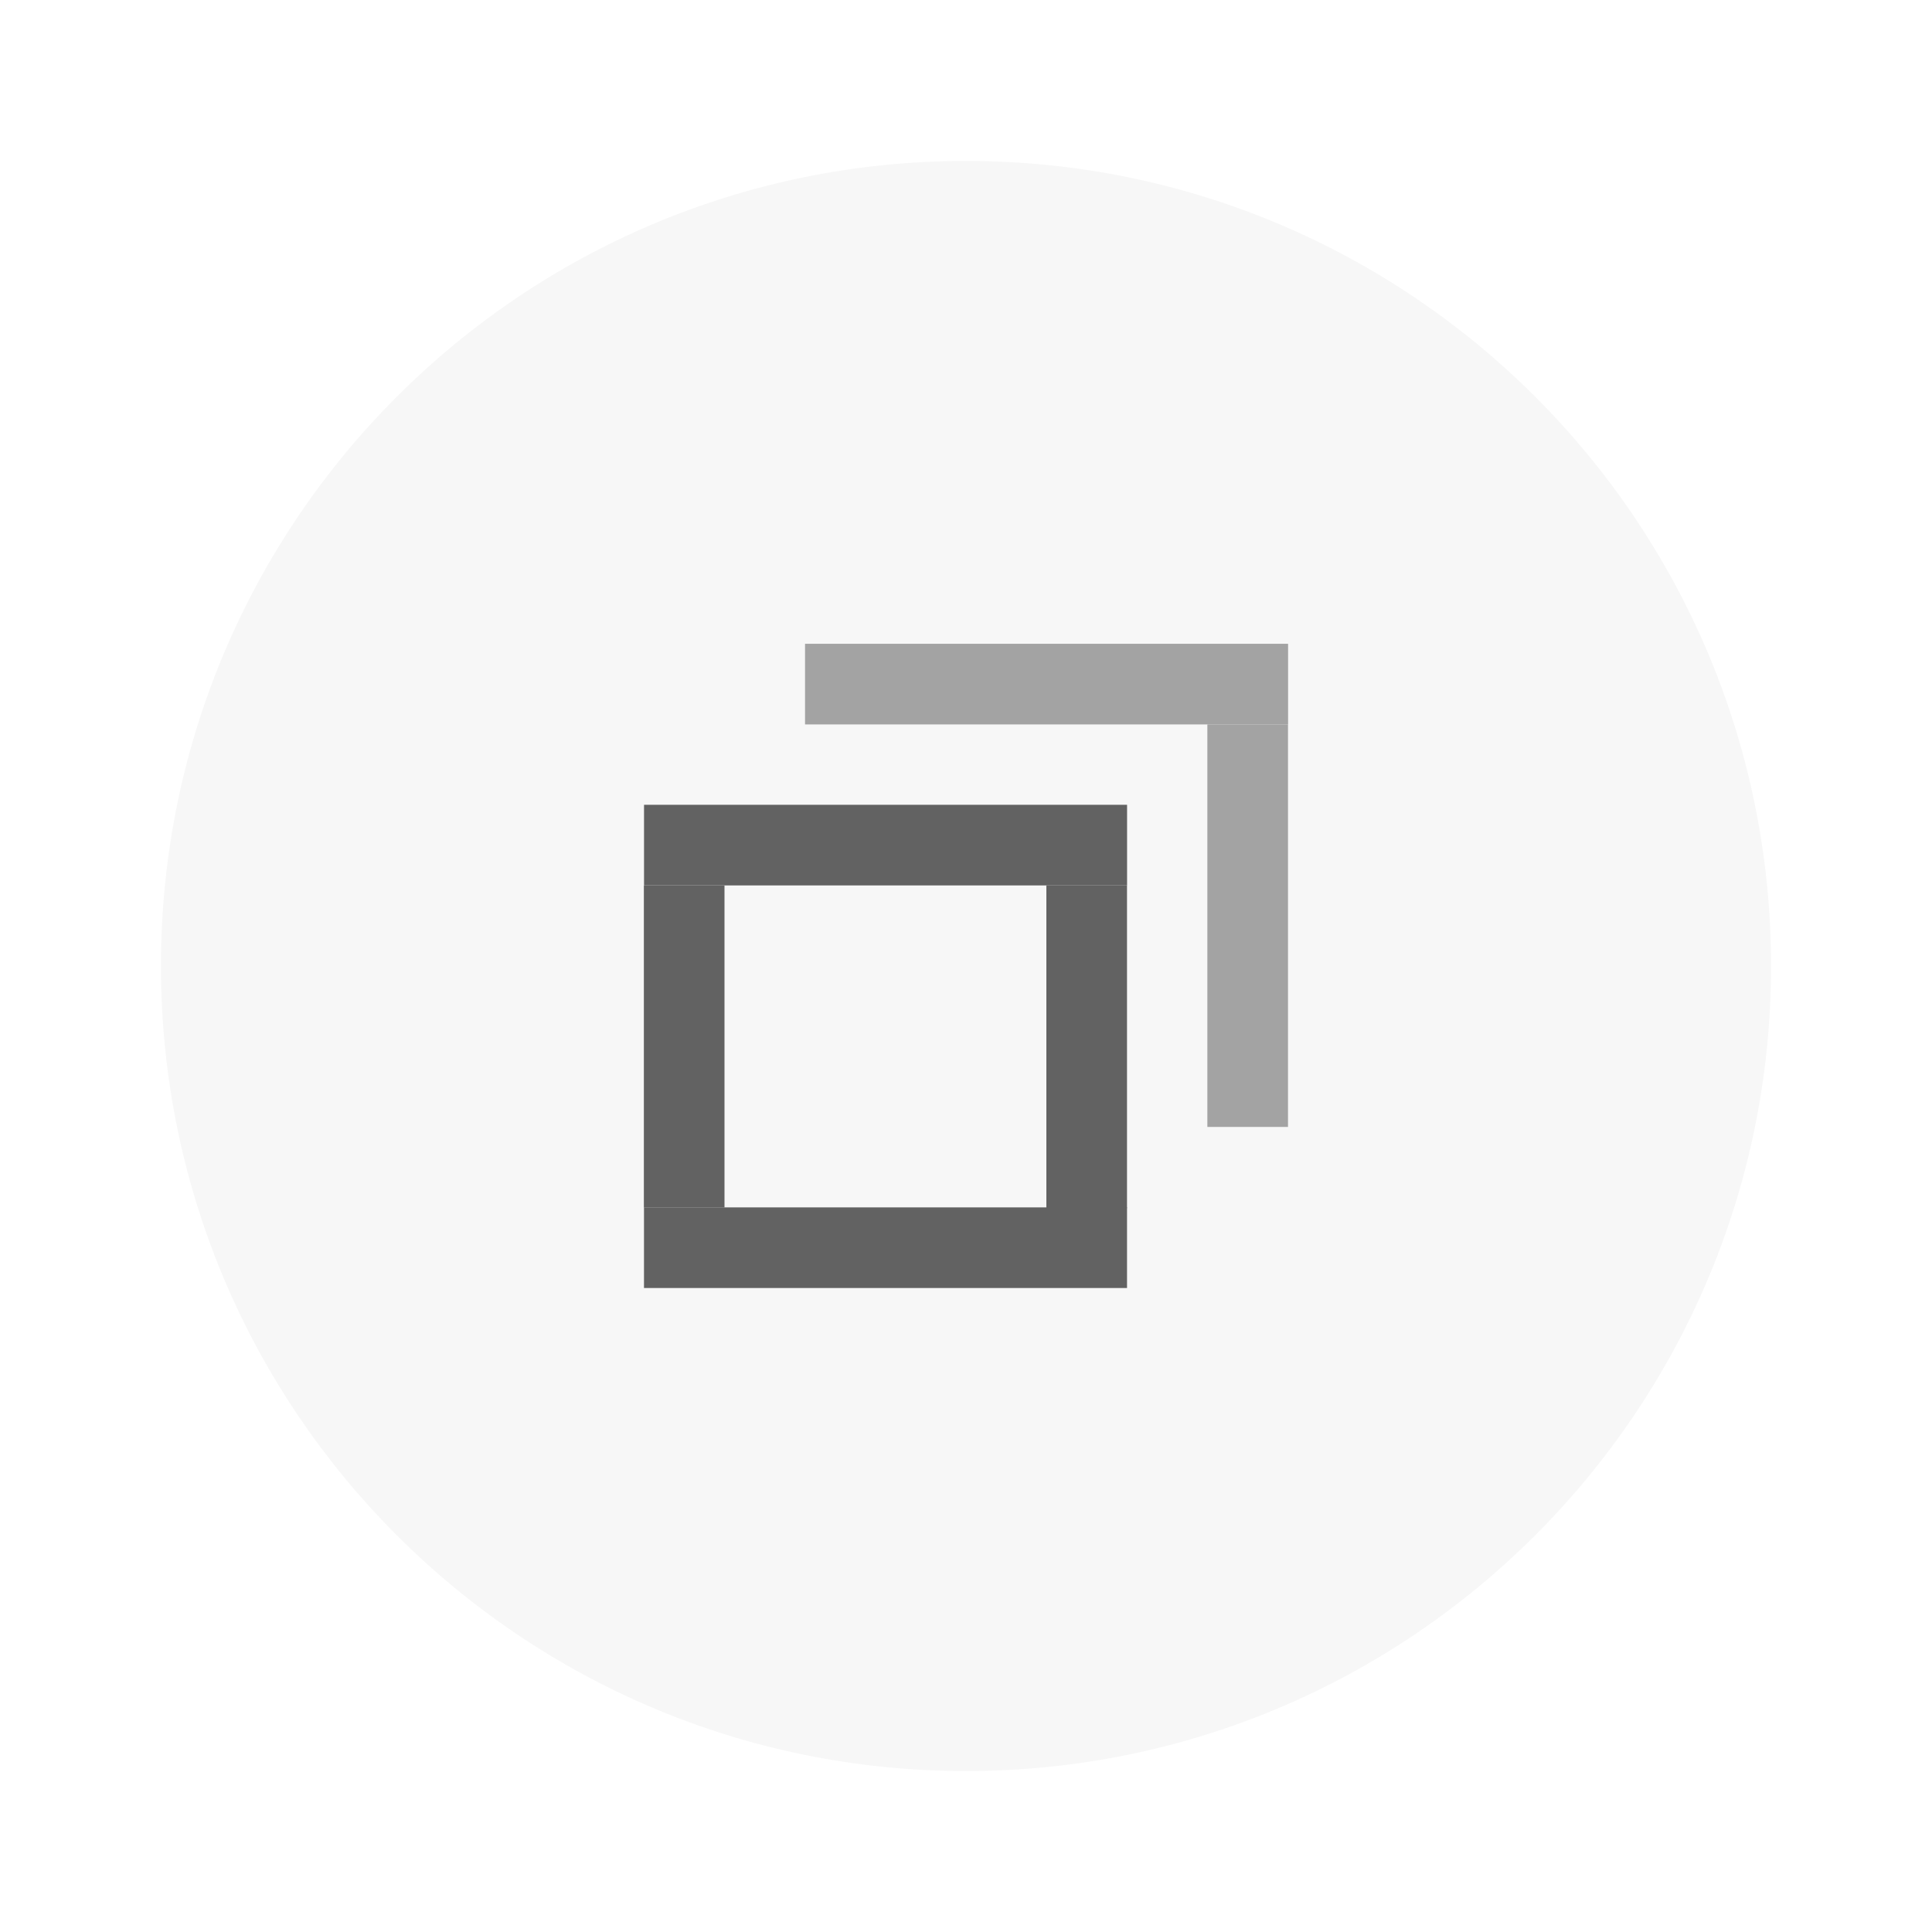
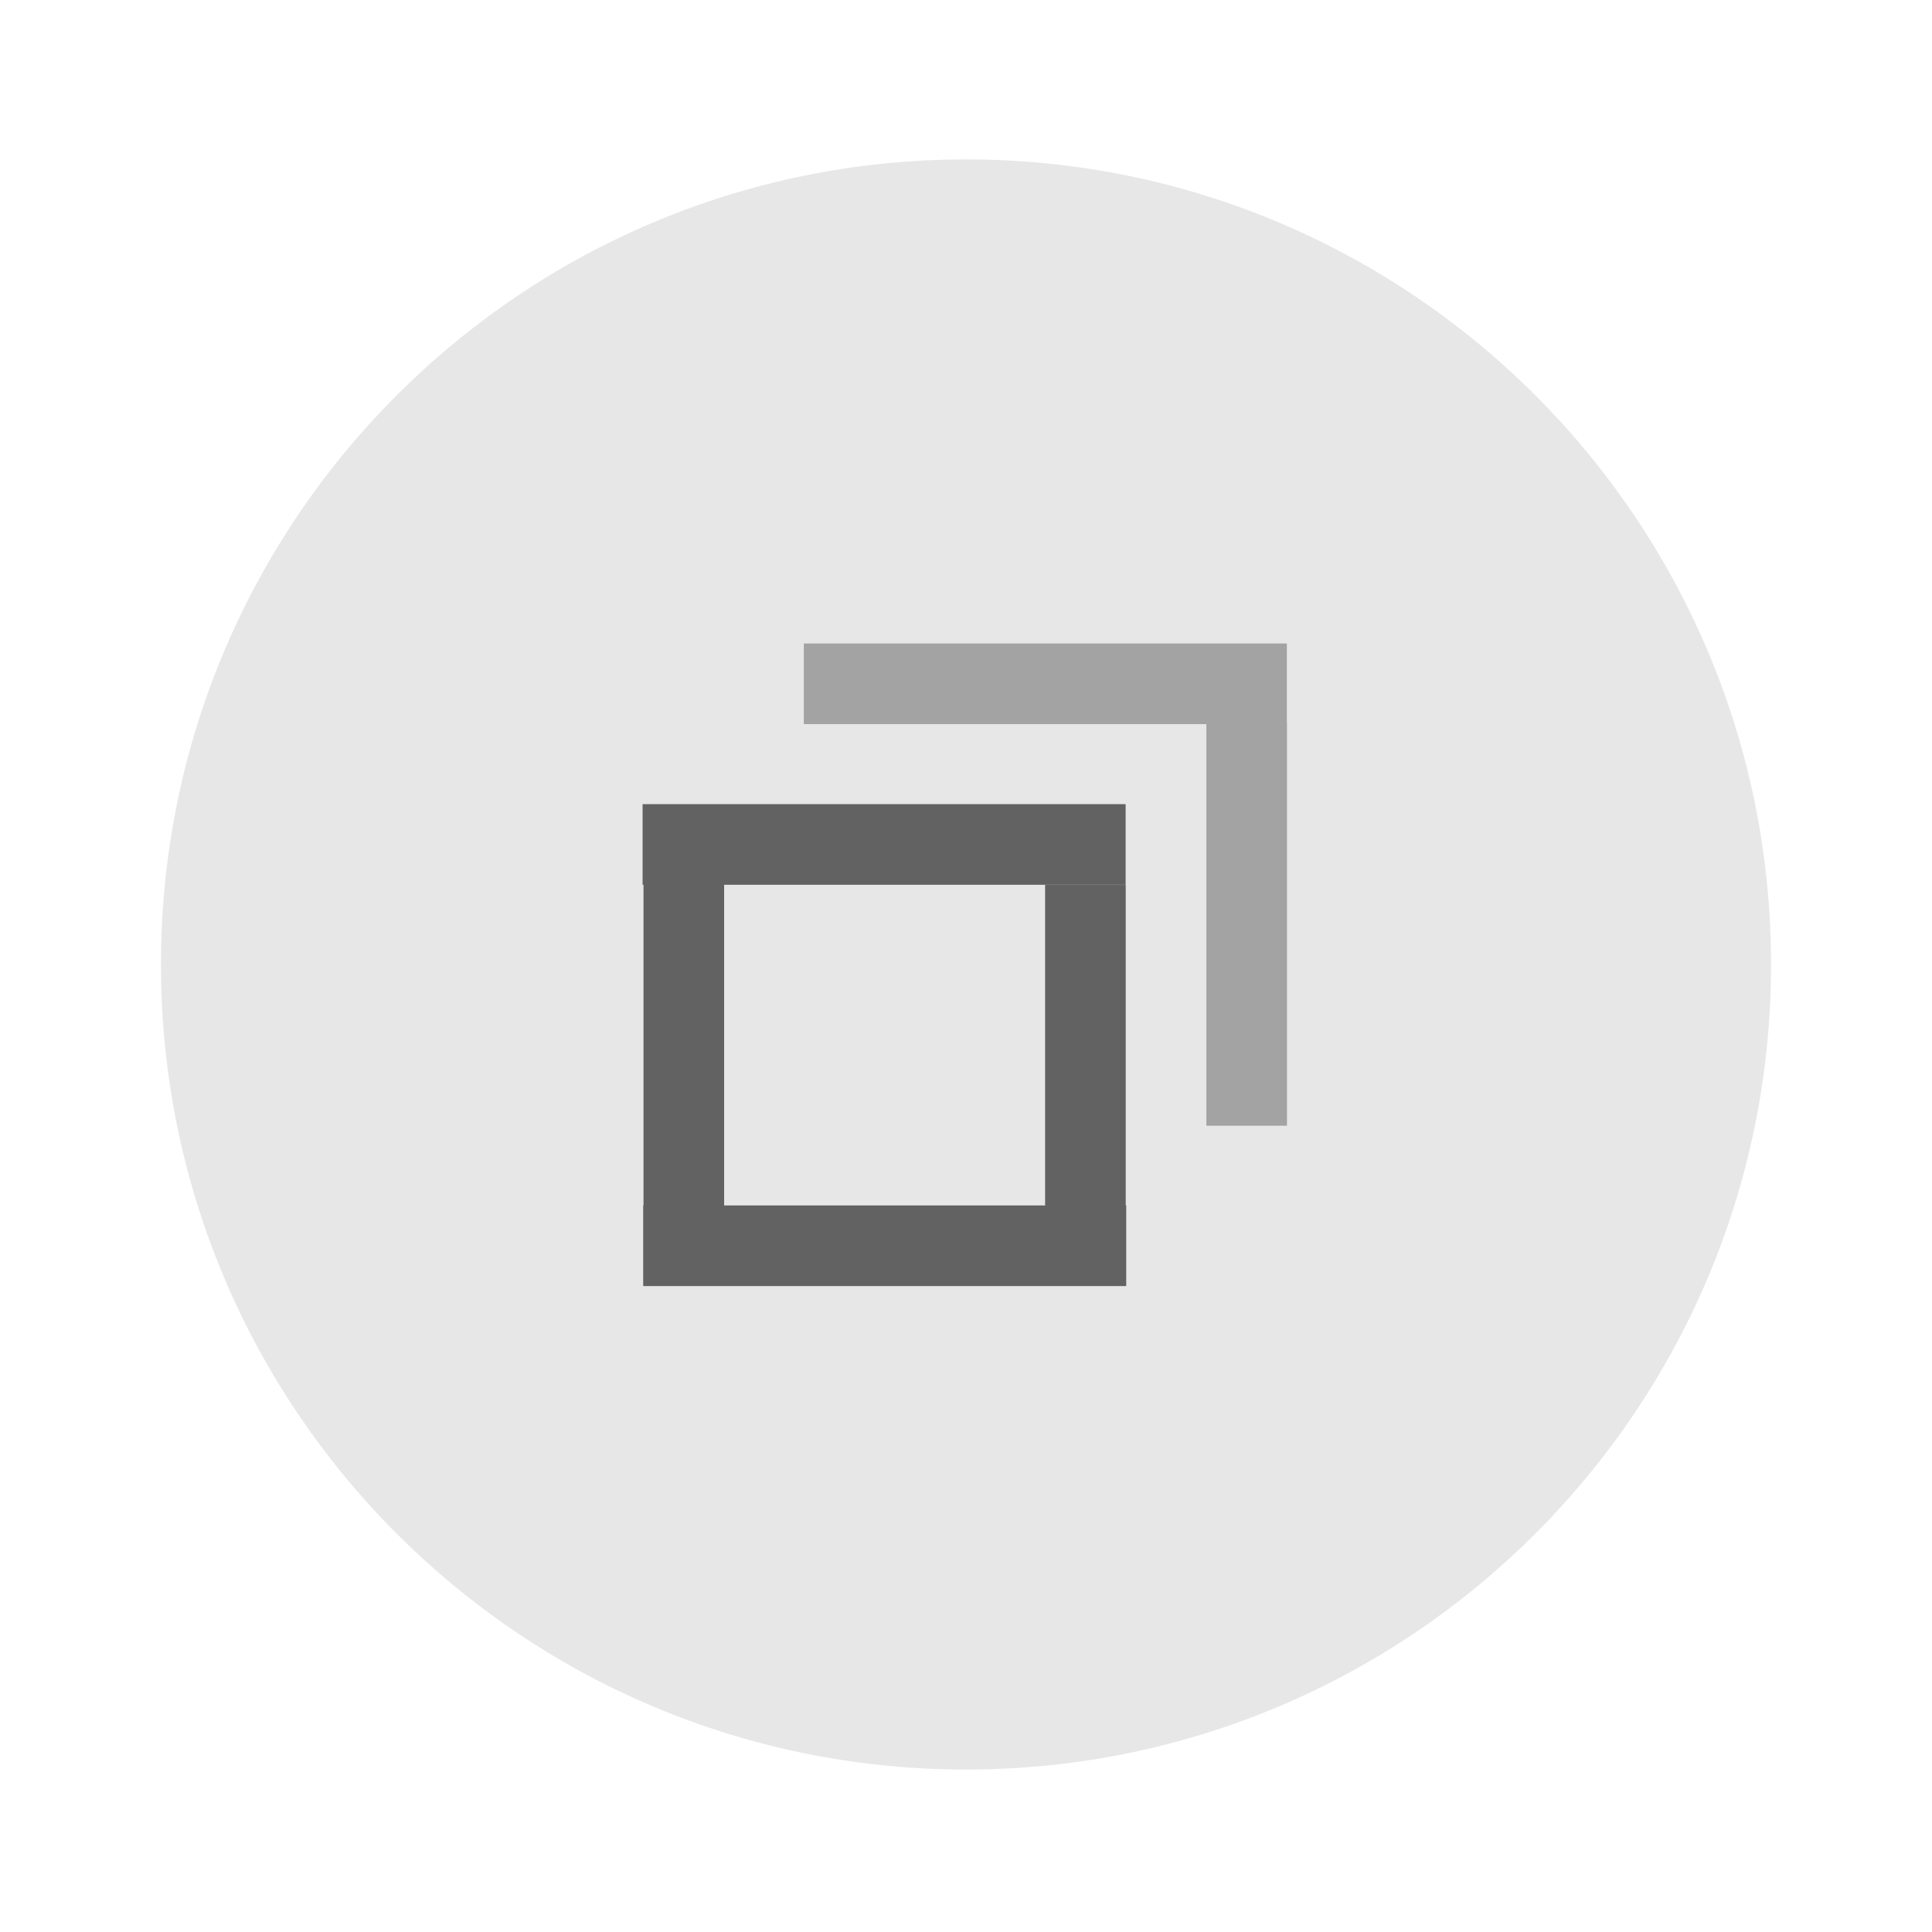
- <svg xmlns="http://www.w3.org/2000/svg" width="24" height="24" version="1.1" viewBox="0 0 6.35 6.35" id="svg5275">
-   <defs id="defs5279" />
-   <g transform="translate(0,-290.915)" id="g5273">
-     <circle cx="3.175" cy="294.09" r="2.646" id="circle5255" style="fill:#F7F7F7;stroke-width:0.661" />
-     <g id="g303">
-       <rect transform="matrix(0,-1.000005,0.6000026,0,-123.0979,88.36736)" x="-206.78" y="208.69" width="0.265" height="2.646" id="rect5257" style="fill:#626262;stroke-width:0.197" />
-       <g transform="matrix(-0.7071238,-0.2834184,0.7071238,-0.2834184,-203.0808,378.5276)" id="g5263">
-         <rect transform="rotate(-45)" x="-206.78" y="208.68" width="0.265" height="2.646" id="rect5261" style="fill:#626262;stroke-width:0.197" />
-       </g>
-       <g transform="matrix(-0.70711,-0.2828466,0.70711,-0.2828466,-204.3997,378.3609)" id="g5267">
-         <rect transform="rotate(-45)" x="-206.78" y="208.69" width="0.265" height="2.646" id="rect5265" style="fill:#626262;stroke-width:0.197" />
-       </g>
-       <g transform="matrix(0.4242694,-0.70711,0.4242694,0.70711,-123.0892,87.03823)" id="g5271">
-         <rect transform="rotate(-45)" x="-206.786" y="208.674" width="0.265" height="2.646" id="rect5269" style="fill:#626262;stroke-width:0.197" />
-       </g>
-       <g id="right-edge" transform="matrix(1,0,0,0.9953186,-3.8027428e-6,2.695939)">
-         <g transform="matrix(-0.70711,-0.3552207,0.70711,-0.3552207,-202.5476,398.1281)" id="g5263-3">
-           <rect transform="rotate(-45)" x="-206.78" y="208.68" width="0.265" height="2.646" id="rect5261-6" style="fill:#a3a3a3;stroke-width:0.197" />
-         </g>
-       </g>
-       <g transform="matrix(0.4242694,-0.70711,0.4242694,0.70711,-122.56,86.50906)" id="top-edge">
-         <rect transform="rotate(-45)" x="-206.786" y="208.674" width="0.265" height="2.646" id="rect5269-5" style="fill:#a3a3a3;stroke-width:0.197" />
-       </g>
+ <svg xmlns="http://www.w3.org/2000/svg" width="24" height="24" version="1.1" viewBox="0 0 6.35 6.35">
+   <g transform="translate(0 -290.92)">
+     <circle cx="3.175" cy="294.09" r="2.646" fill="#e7e7e7" stroke-width=".661" />
+     <g fill="#626262">
+       <path transform="matrix(0 -1 .6 0 -123.1 88.367)" d="M-206.78 208.69h.265v2.646h-.265z" stroke-width=".197" />
+       <path transform="matrix(-1 0 0 -.40081 -203.08 378.53)" d="M-206.78 208.68h.265v2.646h-.265z" stroke-width=".197" />
+       <path transform="matrix(-1 0 0 -.4 -204.4 378.36)" d="M-206.78 208.69h.265v2.646h-.265z" stroke-width=".197" />
+       <path transform="matrix(0 -1 .6 0 -123.09 87.038)" d="m-206.79 208.67h0.265v2.646h-0.265z" stroke-width=".197" />
    </g>
+     <path transform="matrix(-1 0 0 -.5 -202.55 398.96)" d="M-206.78 208.68h.265v2.646h-.265z" fill="#a3a3a3" stroke-width=".197" />
+     <path transform="matrix(0 -1 .6 0 -122.56 86.51)" d="m-206.79 208.67h0.265v2.646h-0.265z" fill="#a3a3a3" stroke-width=".197" />
  </g>
</svg>
